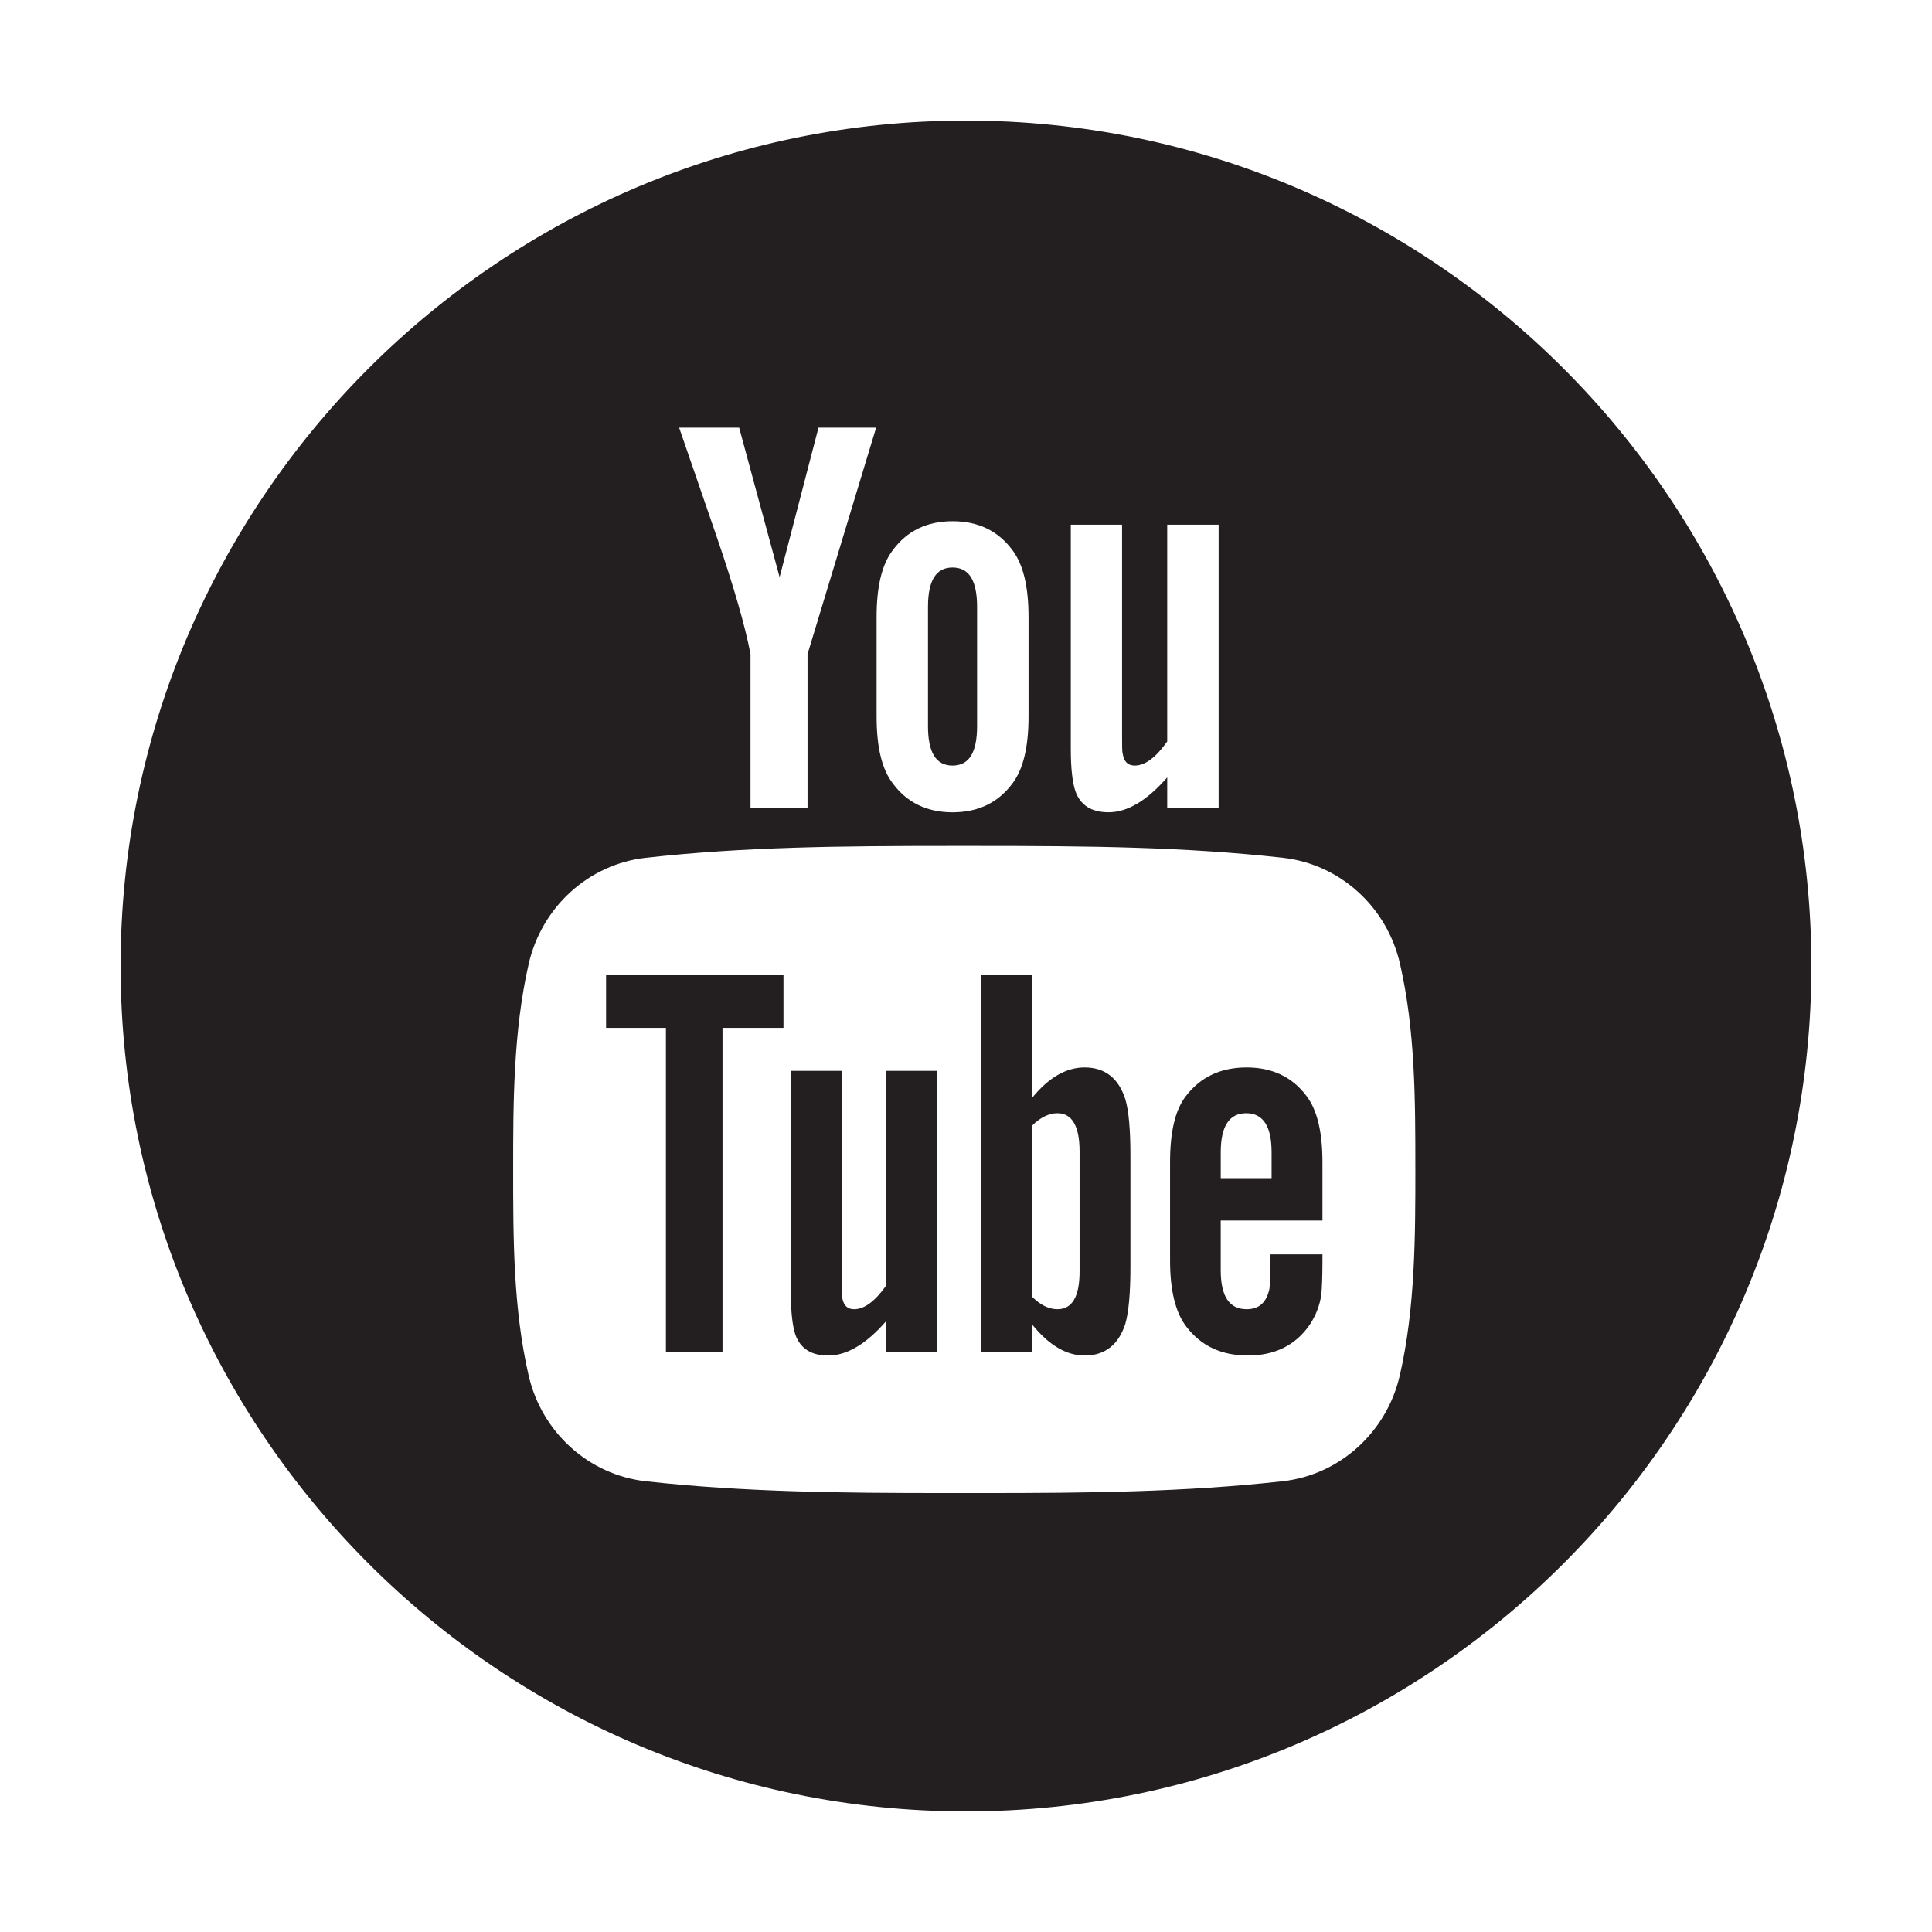
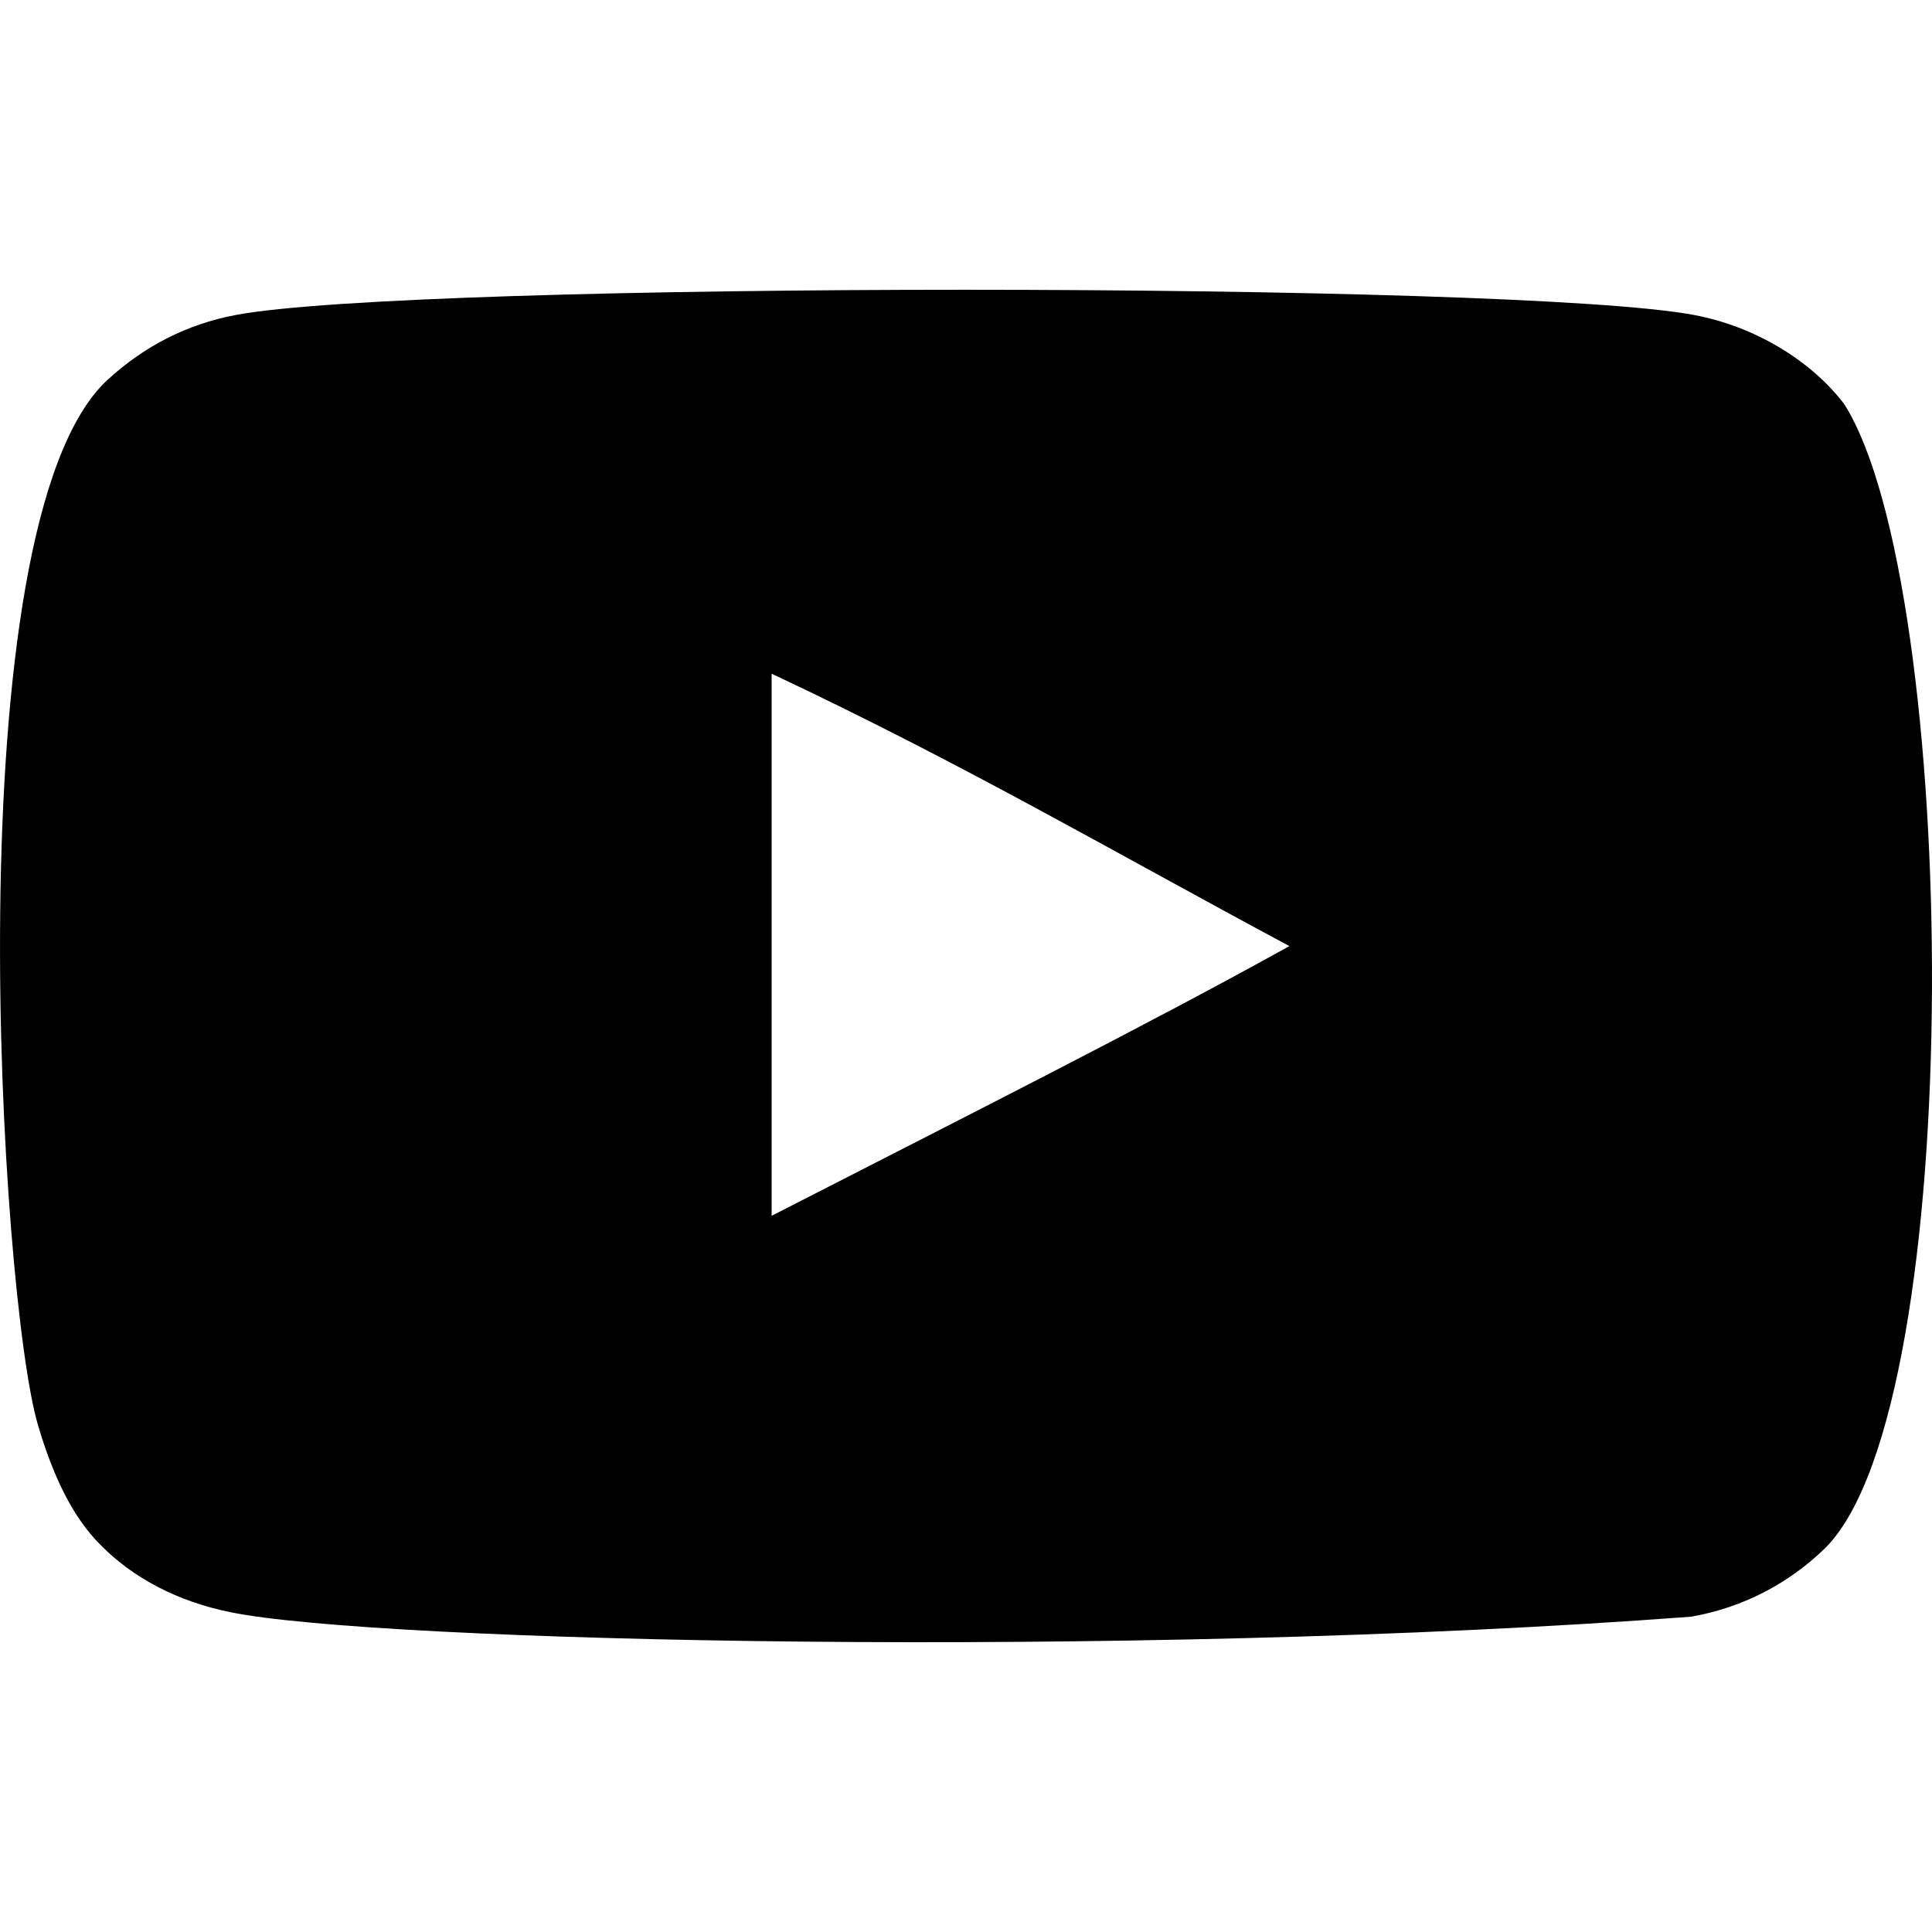
- <svg xmlns="http://www.w3.org/2000/svg" xml:space="preserve" id="youtube" width="128" height="128" x="0" y="0" version="1.1">
-   <path d="M63.109 50.721c1.099 0 1.625-.87 1.625-2.608v-7.909c0-1.74-.526-2.605-1.625-2.605-1.1 0-1.627.865-1.627 2.605v7.909c0 1.738.527 2.608 1.627 2.608z" style="fill:#231f20" />
-   <path d="M64 7.989c-30.884 0-56.01 25.126-56.01 56.01 0 30.885 25.126 56.012 56.01 56.012 30.885 0 56.011-25.127 56.011-56.012C120.01 33.115 94.884 7.989 64 7.989zm29.771 69.494c0 4.301 0 9.176-1.028 13.632-.866 3.775-3.982 6.596-7.755 7.02-6.493.725-13.073.784-19.806.784H62.58c-6.733 0-13.313-.06-19.807-.784-3.773-.424-6.89-3.245-7.753-7.019-1.022-4.444-1.022-9.115-1.022-13.633 0-4.287 0-9.146 1.032-13.634.868-3.776 3.985-6.597 7.755-7.018 6.5-.728 12.972-.786 20.153-.786h1.909l.001 1v-1c7.179 0 13.65.059 20.149.786 3.773.421 6.89 3.241 7.756 7.019 1.017 4.428 1.017 9.074 1.017 13.567v.066zM63.109 34.531c1.707 0 3.03.644 3.975 1.928.714.951 1.059 2.419 1.059 4.427v6.585c0 1.999-.345 3.479-1.059 4.423-.944 1.28-2.268 1.924-3.975 1.924-1.695 0-3.024-.644-3.965-1.924-.727-.944-1.067-2.424-1.067-4.423v-6.585c0-2.008.341-3.476 1.067-4.427.94-1.285 2.27-1.928 3.965-1.928zm-15.694.829c-.795-2.339-1.626-4.691-2.421-7.027h3.976l2.681 9.905 2.576-9.905h3.824-.005L53.501 43.34v10.216h-3.778V43.34c-.341-1.811-1.098-4.463-2.308-7.98zm26.966 14.563c.073.528.339.798.798.798.68 0 1.396-.528 2.152-1.595V34.76h3.406v18.796h-3.406v-2.052c-1.357 1.557-2.65 2.312-3.892 2.312-1.098 0-1.854-.446-2.192-1.399-.189-.567-.304-1.469-.304-2.794V34.76h3.396v13.837c0 .8 0 1.215.042 1.326z" style="fill:#231f20" />
-   <path d="M47.868 89.549V68.1h4.039v-3.517H40.154V68.1h3.965v21.449zM82.595 70.721c-1.719 0-3.064.631-4.035 1.907-.719.939-1.041 2.394-1.041 4.384v6.516c0 1.973.365 3.443 1.082 4.371.973 1.271 2.314 1.908 4.082 1.908 1.758 0 3.141-.668 4.074-2.018a4.815 4.815 0 0 0 .785-2.02c.032-.34.074-1.088.074-2.172v-.491h-3.441c0 1.353-.04 2.097-.072 2.28-.193.902-.678 1.354-1.508 1.354-1.154 0-1.719-.857-1.719-2.582v-3.295h6.74v-3.852c0-1.99-.339-3.444-1.045-4.384-.943-1.275-2.284-1.906-3.976-1.906zm1.651 7.335h-3.369v-1.72c0-1.72.564-2.582 1.691-2.582 1.113 0 1.678.862 1.678 2.582v1.72zM62.091 89.549V70.947h-3.375v14.218c-.744 1.053-1.455 1.576-2.131 1.576-.451 0-.707-.266-.789-.787-.03-.109-.03-.523-.03-1.311V70.947h-3.369v14.71c0 1.314.112 2.199.298 2.766.335.943 1.084 1.385 2.172 1.385 1.238 0 2.512-.75 3.85-2.286v2.028h3.374zM65.009 64.583v24.966h3.369v-1.803c1.126 1.393 2.282 2.061 3.481 2.061 1.344 0 2.245-.707 2.694-2.092.225-.787.34-2.026.34-3.746v-7.41c0-1.759-.115-2.991-.34-3.74-.449-1.393-1.351-2.098-2.694-2.098-1.237 0-2.392.68-3.481 2.016v-8.153h-3.369zm5.049 9.171c.973 0 1.467.862 1.467 2.539v7.941c0 1.68-.494 2.506-1.467 2.506-.554 0-1.117-.266-1.68-.826v-11.34c.563-.554 1.126-.82 1.68-.82z" style="fill:#231f20" />
+ <svg xmlns="http://www.w3.org/2000/svg" width="800px" height="800px" viewBox="0 -3 20 20" version="1.1">
+   <defs>
+ 
+ </defs>
+   <g id="Page-1" stroke="none" stroke-width="1" fill="none" fill-rule="evenodd">
+     <g id="Dribbble-Light-Preview" transform="translate(-300, -7442)" fill="#000000">
+       <g id="icons" transform="translate(56, 160)">
+         <path d="M251.988,7291.586 L251.988,7285.974 C253.981,7286.912 255.524,7287.817 257.348,7288.794 C255.843,7289.628 253.981,7290.565 251.988,7291.586 M263.091,7283.183 C262.747,7282.73 262.162,7282.378 261.538,7282.261 C259.705,7281.913 248.271,7281.912 246.439,7282.261 C245.939,7282.355 245.494,7282.582 245.111,7282.934 C243.5,7284.429 244.005,7292.452 244.393,7293.751 C244.557,7294.313 244.768,7294.719 245.034,7294.986 C245.376,7295.338 245.845,7295.58 246.384,7295.689 C247.893,7296.001 255.668,7296.175 261.506,7295.736 C262.044,7295.642 262.52,7295.391 262.896,7295.024 C264.386,7293.535 264.284,7285.062 263.091,7283.183" id="youtube-[#168]">
+ 
+ </path>
+       </g>
+     </g>
+   </g>
</svg>
